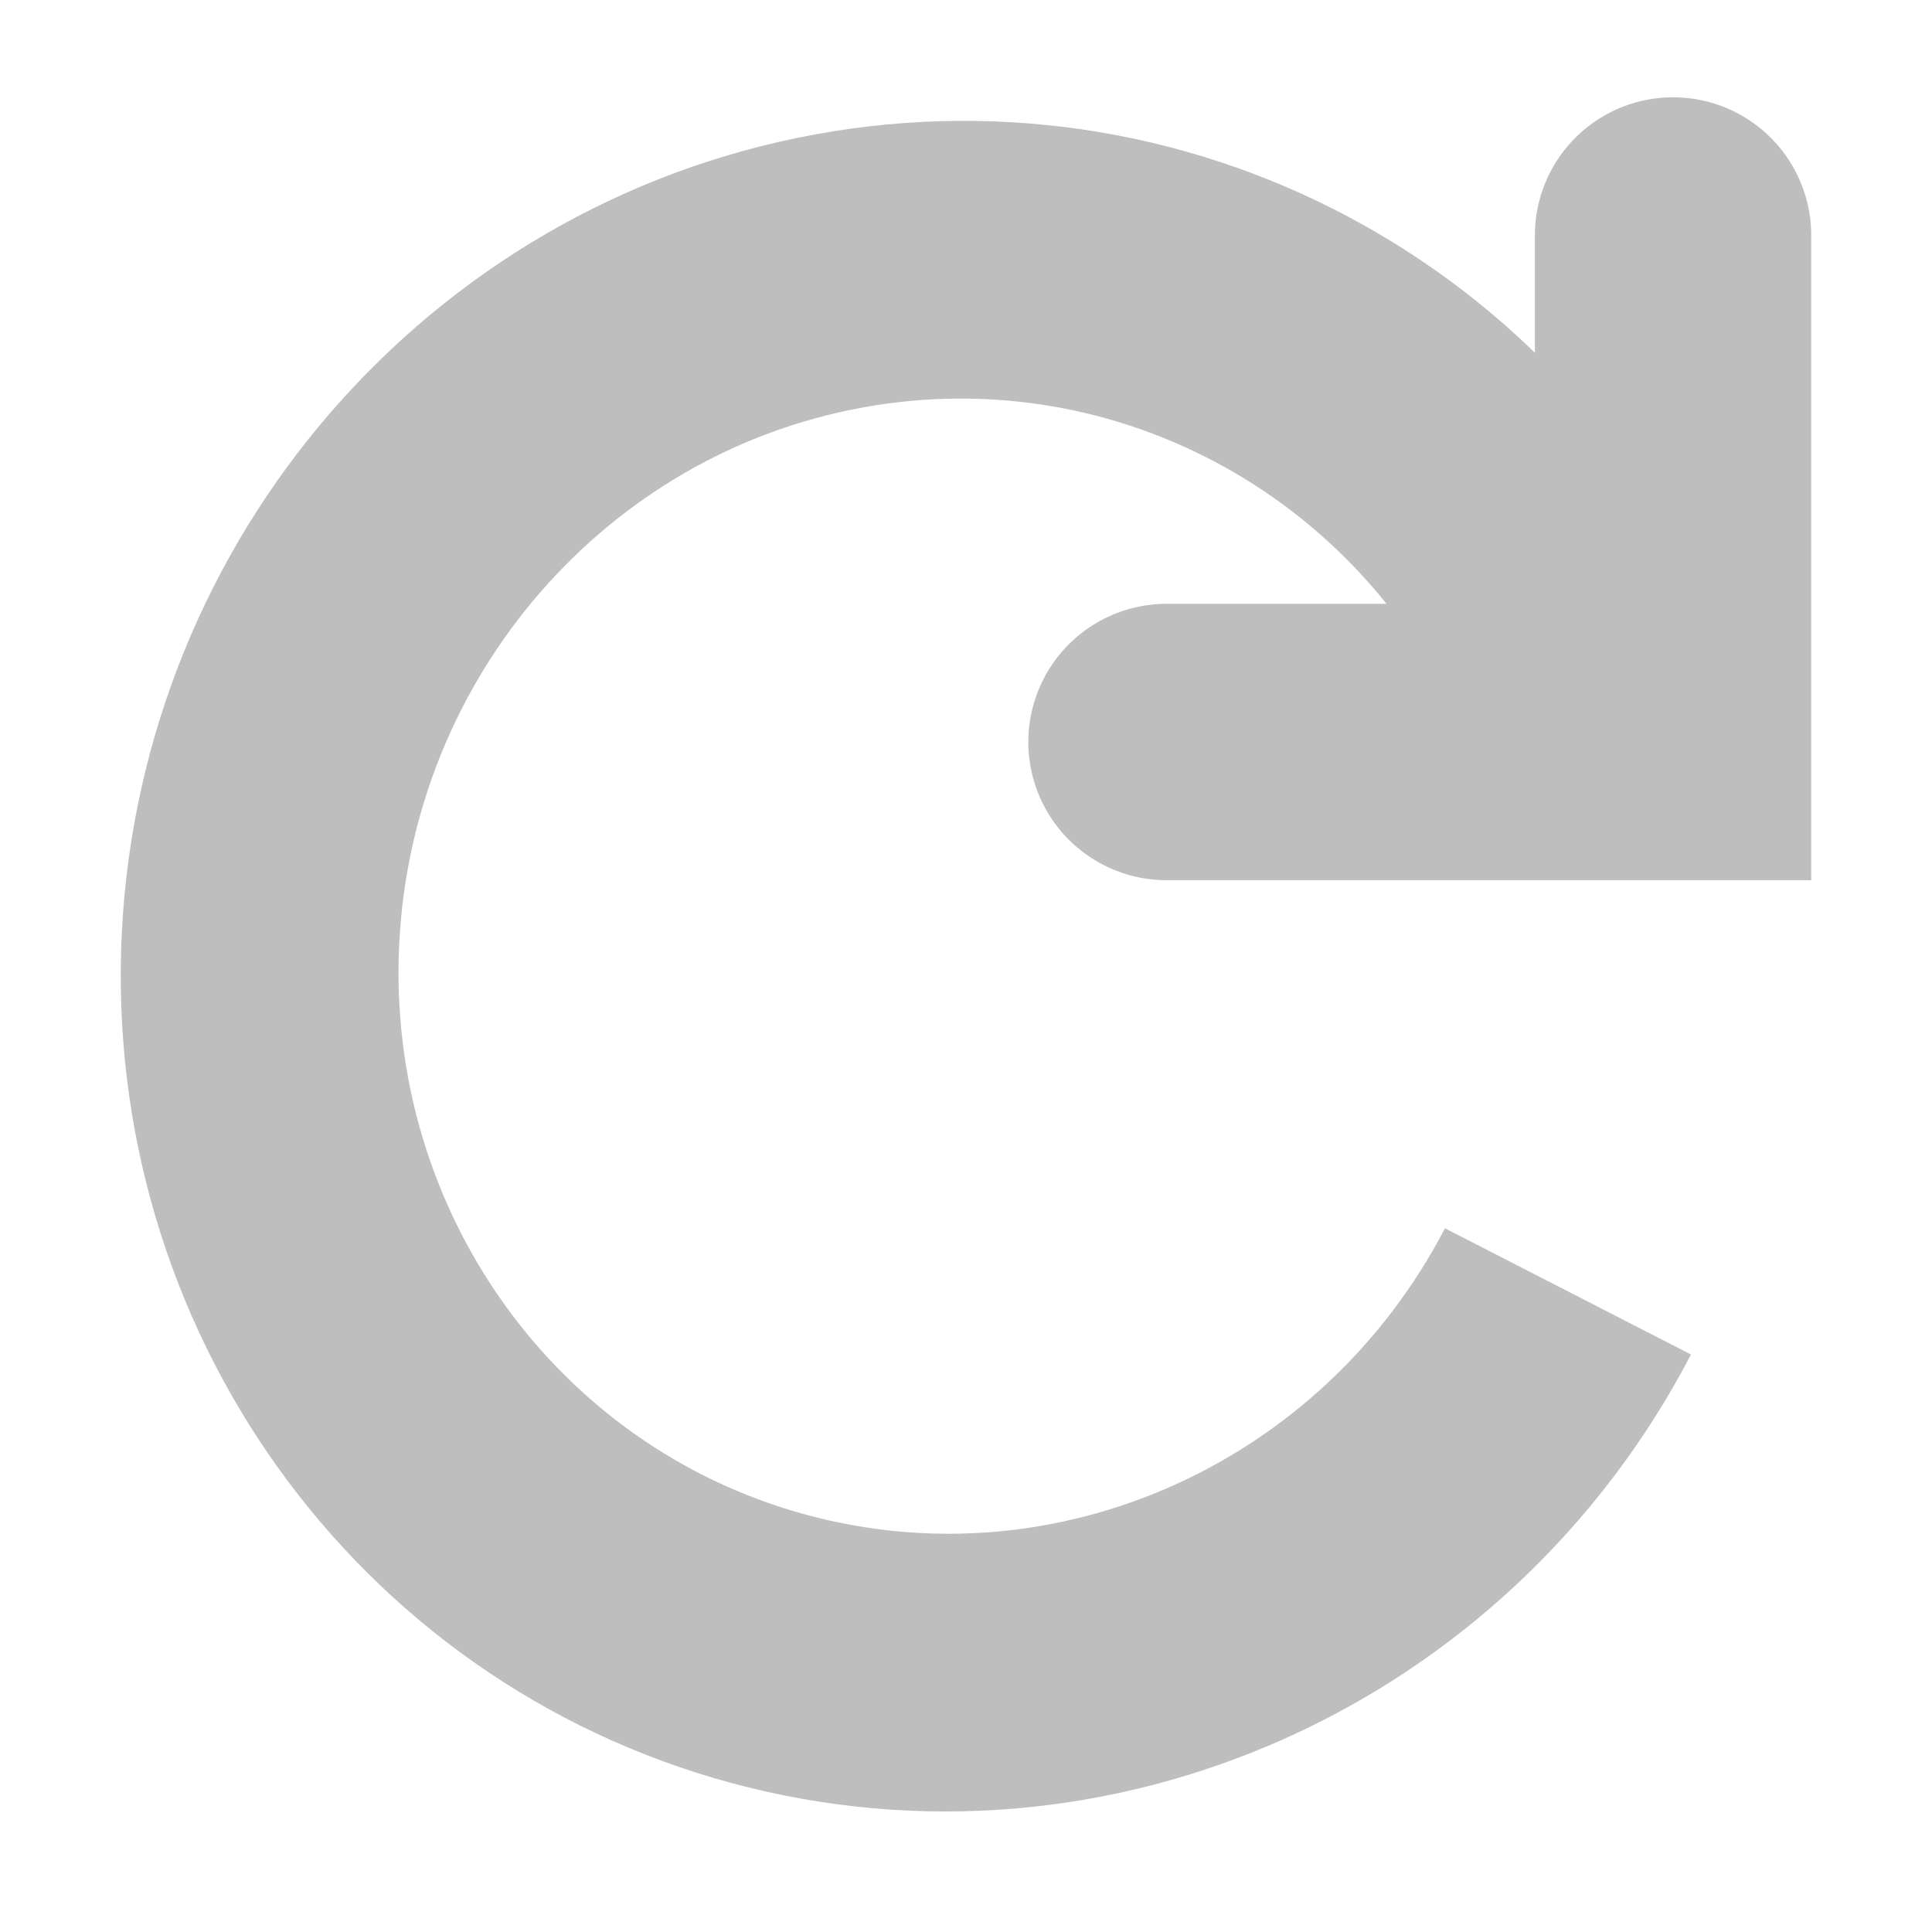
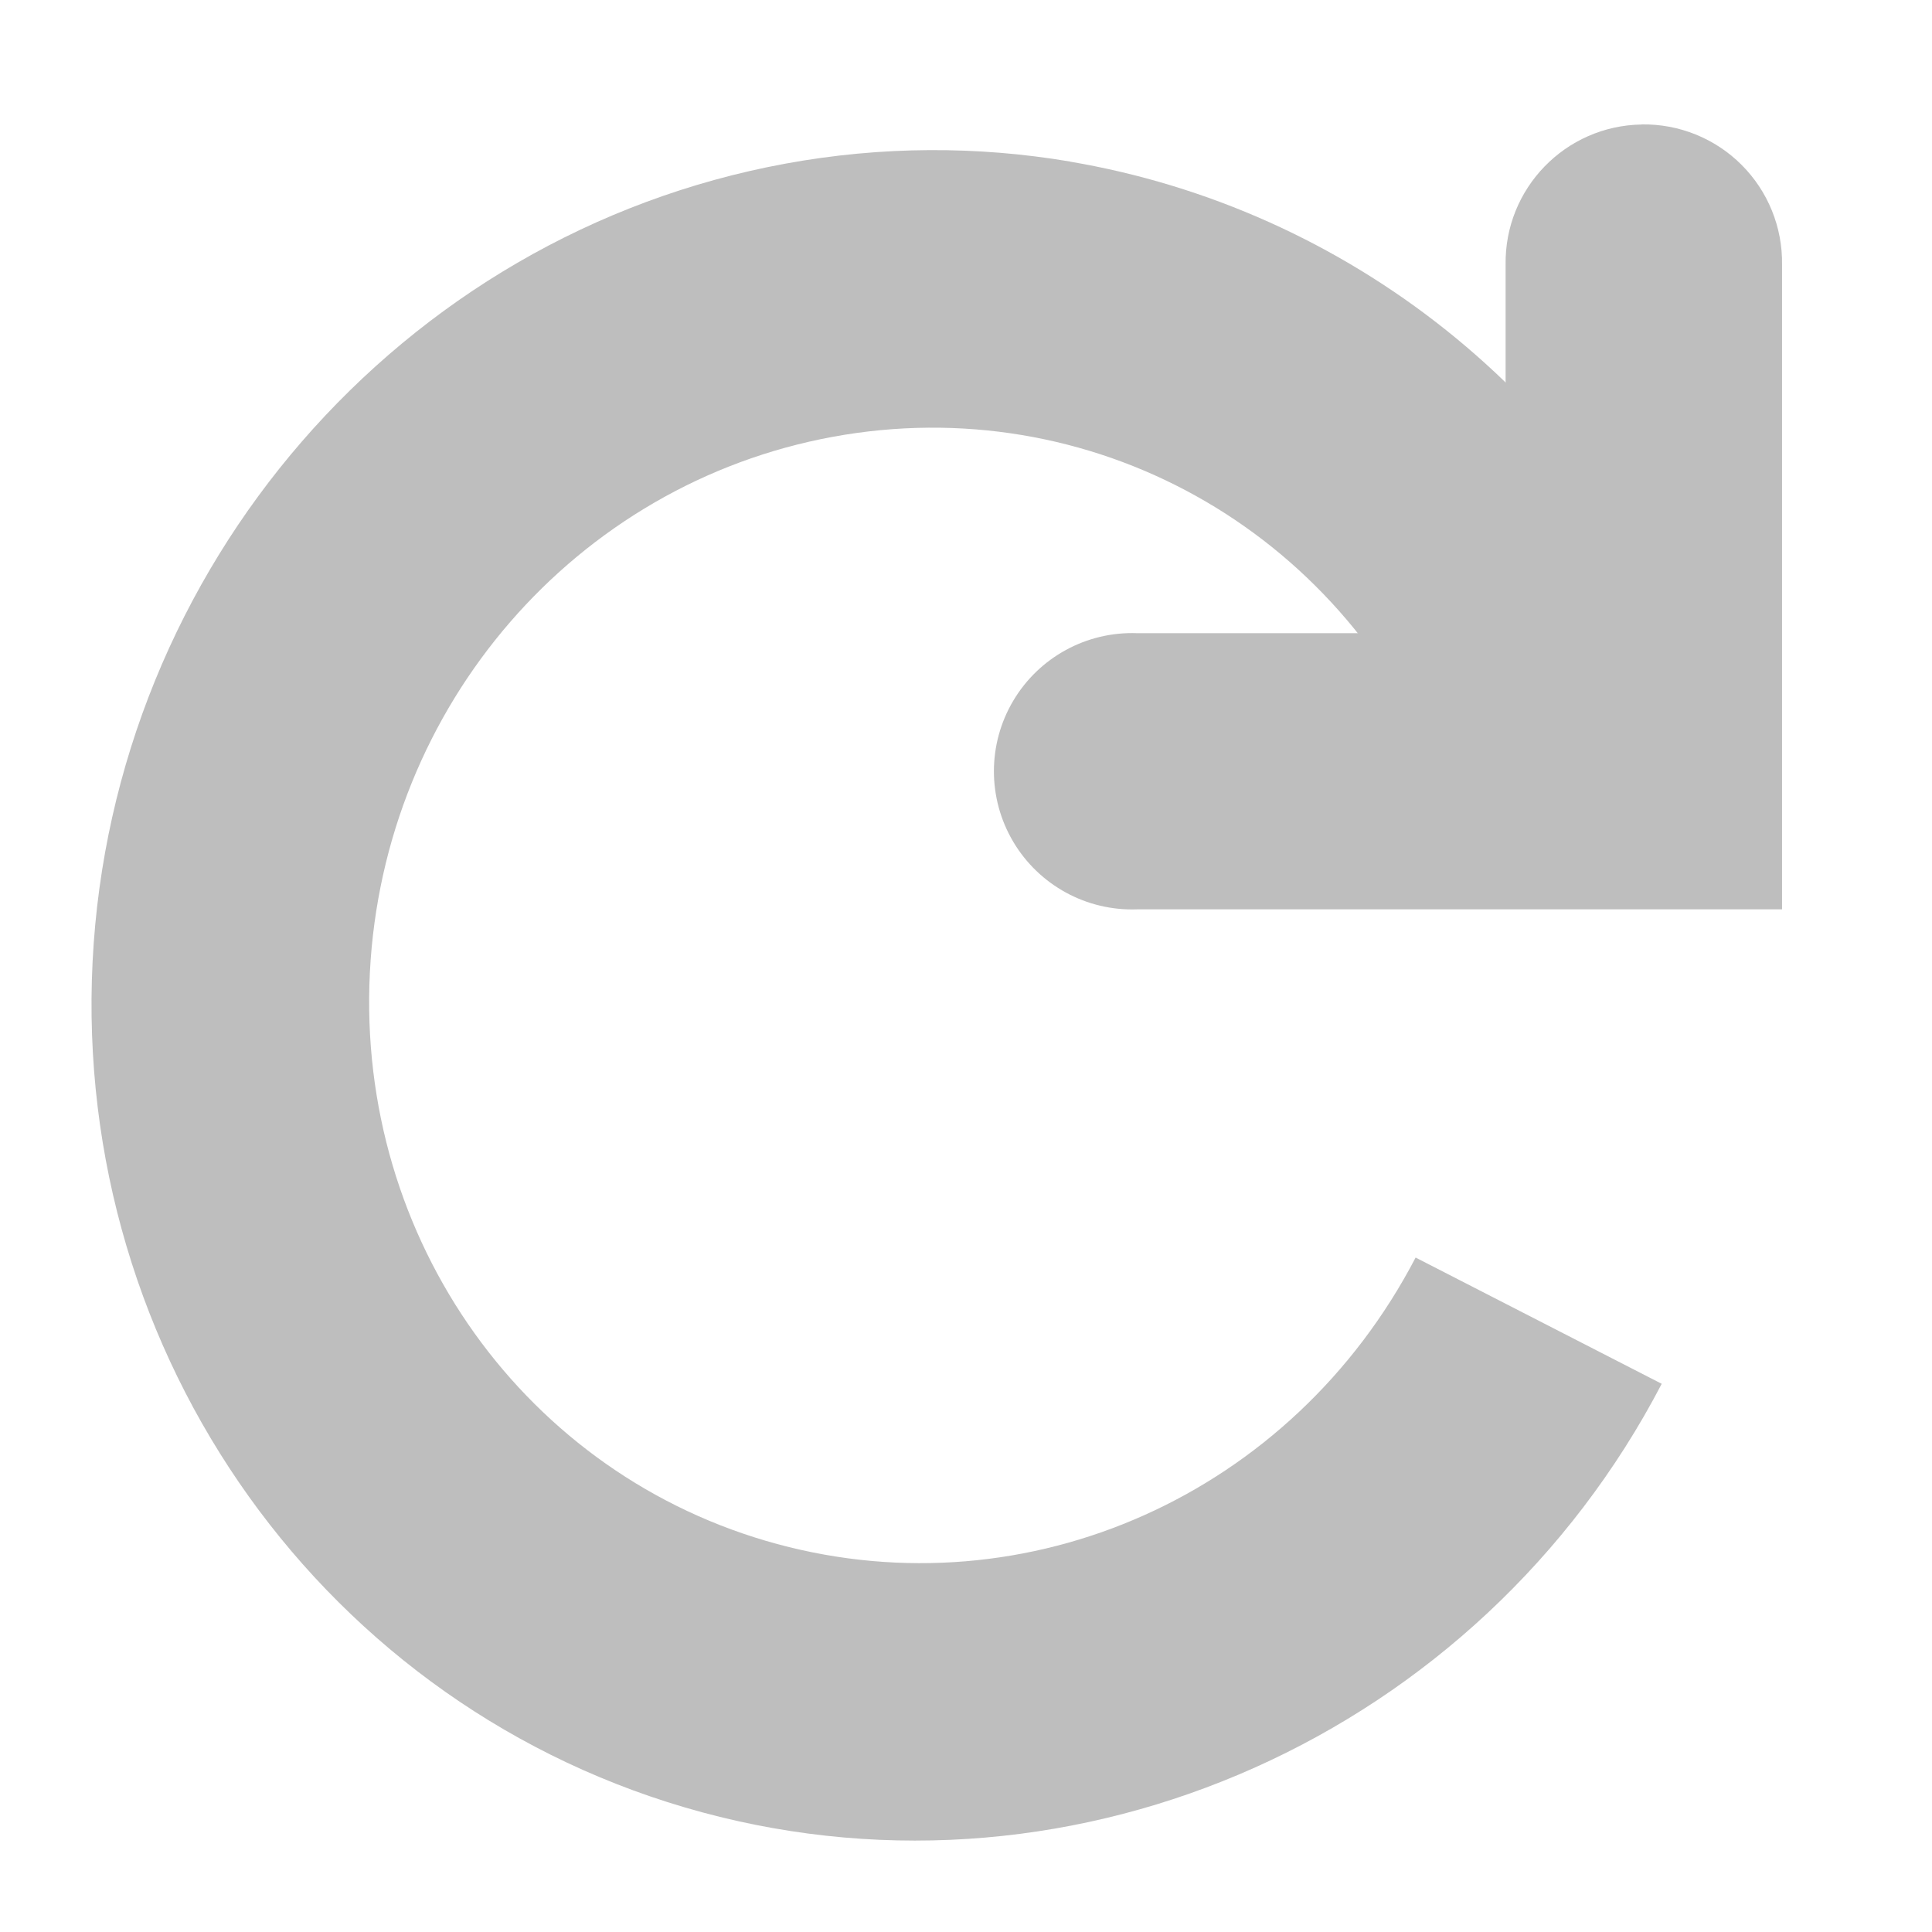
<svg xmlns="http://www.w3.org/2000/svg" width="16" height="16" viewBox="0 0 16 16" id="svg30571" version="1.1">
  <defs id="defs30573" />
-   <g id="layer1" transform="translate(0,-1036.362)">
-     <g id="g3946" transform="matrix(1.03125,0,0,1.03125,-0.00757575,-32.87871)">
-       <g transform="matrix(0.7427206,0,0,0.7427206,31.29055,291.8201)" id="refresh">
-         <path style="display:inline;opacity:1;fill:none;stroke:#bebebe;stroke-width:3.003;stroke-linecap:butt;stroke-miterlimit:4;stroke-dasharray:none;stroke-opacity:1" id="path4874" d="m -14.15,1017.118 a 7.514,7.638 0 0 1 -8.597,3.866 7.514,7.638 0 0 1 -5.581,-7.689 7.514,7.638 0 0 1 6.169,-7.21 7.514,7.638 0 0 1 8.264,4.554" transform="matrix(1,0,-0.01083068,0.9999413,0,0)" />
-         <path id="path8393-3-8-4-9-3-7" d="m -29.507,1011.118 h 5.477 v -5.477" style="display:inline;opacity:1;fill:none;stroke:#bebebe;stroke-width:2.988;stroke-linecap:round;stroke-linejoin:miter;stroke-miterlimit:4;stroke-dasharray:none;stroke-opacity:1" />
+   <g id="layer1" transform="translate(7.793192,-1037.097)">
+     <g style="display:inline" id="view-refresh" transform="matrix(1.03125,0,0,1.03125,-8.043192,-31.90138)">
+       <g transform="matrix(0.7427206,0,0,0.7427206,31.29055,291.8201)" id="refresh-9">
+         <path style="color:#000000;font-style:normal;font-variant:normal;font-weight:normal;font-stretch:normal;font-size:medium;line-height:normal;font-family:sans-serif;font-variant-ligatures:normal;font-variant-position:normal;font-variant-caps:normal;font-variant-numeric:normal;font-variant-alternates:normal;font-feature-settings:normal;text-indent:0;text-align:start;text-decoration:none;text-decoration-line:none;text-decoration-style:solid;text-decoration-color:#000000;letter-spacing:normal;word-spacing:normal;text-transform:none;writing-mode:lr-tb;direction:ltr;text-orientation:mixed;dominant-baseline:auto;baseline-shift:baseline;text-anchor:start;white-space:normal;shape-padding:0;clip-rule:nonzero;display:inline;overflow:visible;visibility:visible;opacity:1;isolation:auto;mix-blend-mode:normal;color-interpolation:sRGB;color-interpolation-filters:linearRGB;solid-color:#000000;solid-opacity:1;vector-effect:none;fill:#bebebe;fill-opacity:1;fill-rule:nonzero;stroke:none;stroke-width:3.003;stroke-linecap:butt;stroke-linejoin:miter;stroke-miterlimit:4;stroke-dasharray:none;stroke-dashoffset:0;stroke-opacity:1;color-rendering:auto;image-rendering:auto;shape-rendering:auto;text-rendering:auto;enable-background:accumulate" d="m -30.236,1004.525 c -0.996,-0.168 -2.033,-0.168 -3.074,0.023 -4.166,0.765 -7.278,4.368 -7.492,8.627 -0.214,4.258 2.519,8.098 6.59,9.199 4.071,1.101 8.401,-0.843 10.376,-4.633 l -2.661,-1.365 c -1.336,2.563 -4.187,3.832 -6.901,3.098 -2.714,-0.734 -4.551,-3.287 -4.406,-6.179 0.146,-2.892 2.229,-5.283 5.004,-5.793 2.775,-0.51 5.492,0.987 6.566,3.65 l 2.786,-1.148 c -1.189,-2.95 -3.8,-4.973 -6.788,-5.478 z" id="path4874-4" />
+         <path style="color:#000000;font-style:normal;font-variant:normal;font-weight:normal;font-stretch:normal;font-size:medium;line-height:normal;font-family:sans-serif;font-variant-ligatures:normal;font-variant-position:normal;font-variant-caps:normal;font-variant-numeric:normal;font-variant-alternates:normal;font-feature-settings:normal;text-indent:0;text-align:start;text-decoration:none;text-decoration-line:none;text-decoration-style:solid;text-decoration-color:#000000;letter-spacing:normal;word-spacing:normal;text-transform:none;writing-mode:lr-tb;direction:ltr;text-orientation:mixed;dominant-baseline:auto;baseline-shift:baseline;text-anchor:start;white-space:normal;shape-padding:0;clip-rule:nonzero;display:inline;overflow:visible;visibility:visible;opacity:1;isolation:auto;mix-blend-mode:normal;color-interpolation:sRGB;color-interpolation-filters:linearRGB;solid-color:#000000;solid-opacity:1;vector-effect:none;fill:#bebebe;fill-opacity:1;fill-rule:nonzero;stroke:none;stroke-width:2.988;stroke-linecap:round;stroke-linejoin:miter;stroke-miterlimit:4;stroke-dasharray:none;stroke-dashoffset:0;stroke-opacity:1;color-rendering:auto;image-rendering:auto;shape-rendering:auto;text-rendering:auto;enable-background:accumulate" d="m -24.053,1004.125 a 1.494,1.494 0 0 0 -1.471,1.516 v 3.984 h -3.984 a 1.494,1.494 0 1 0 0,2.986 h 6.973 v -6.971 a 1.494,1.494 0 0 0 -1.518,-1.516 z" id="path8393-3-8-4-9-3-7-9" />
      </g>
+       <rect y="1036.605" x="0.242" height="15.515" width="15.515" id="rect3999-09" style="color:#000000;clip-rule:nonzero;display:inline;overflow:visible;visibility:visible;opacity:0;isolation:auto;mix-blend-mode:normal;color-interpolation:sRGB;color-interpolation-filters:linearRGB;solid-color:#000000;solid-opacity:1;fill:none;fill-opacity:1;fill-rule:nonzero;stroke:none;stroke-width:0.485;stroke-linecap:round;stroke-linejoin:round;stroke-miterlimit:4;stroke-dasharray:none;stroke-dashoffset:0;stroke-opacity:1;color-rendering:auto;image-rendering:auto;shape-rendering:auto;text-rendering:auto;enable-background:accumulate" />
    </g>
  </g>
</svg>
